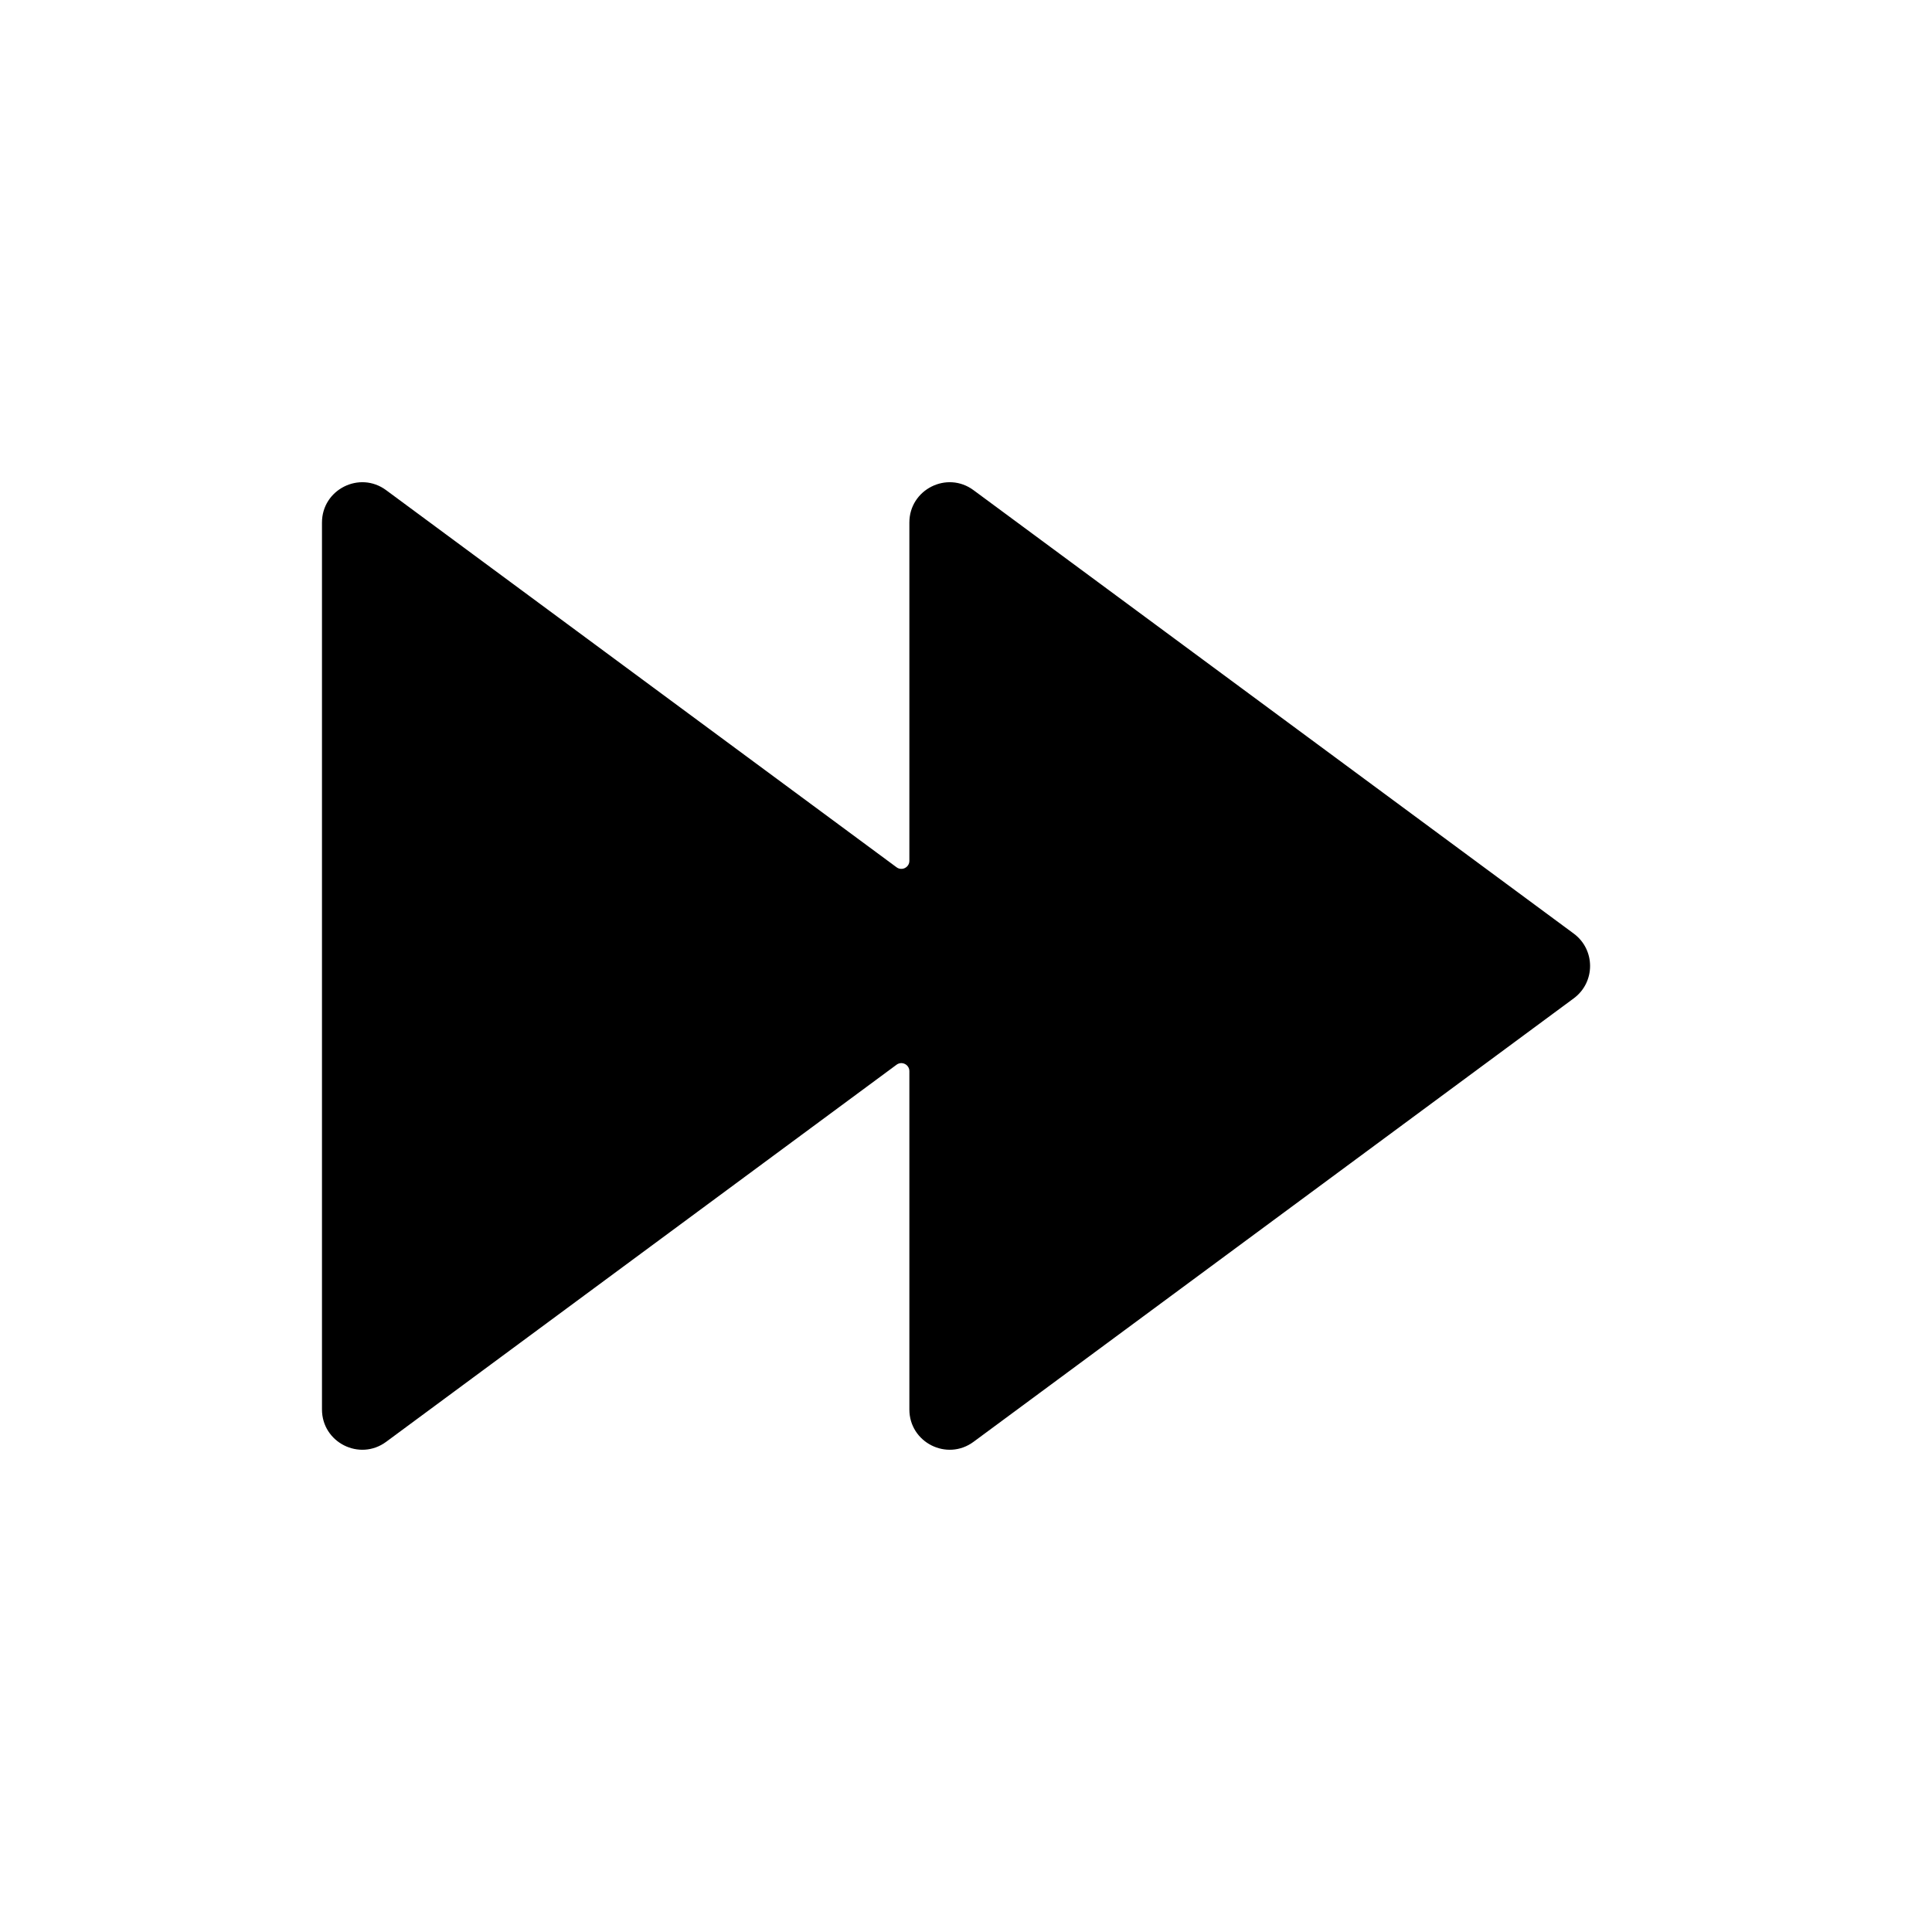
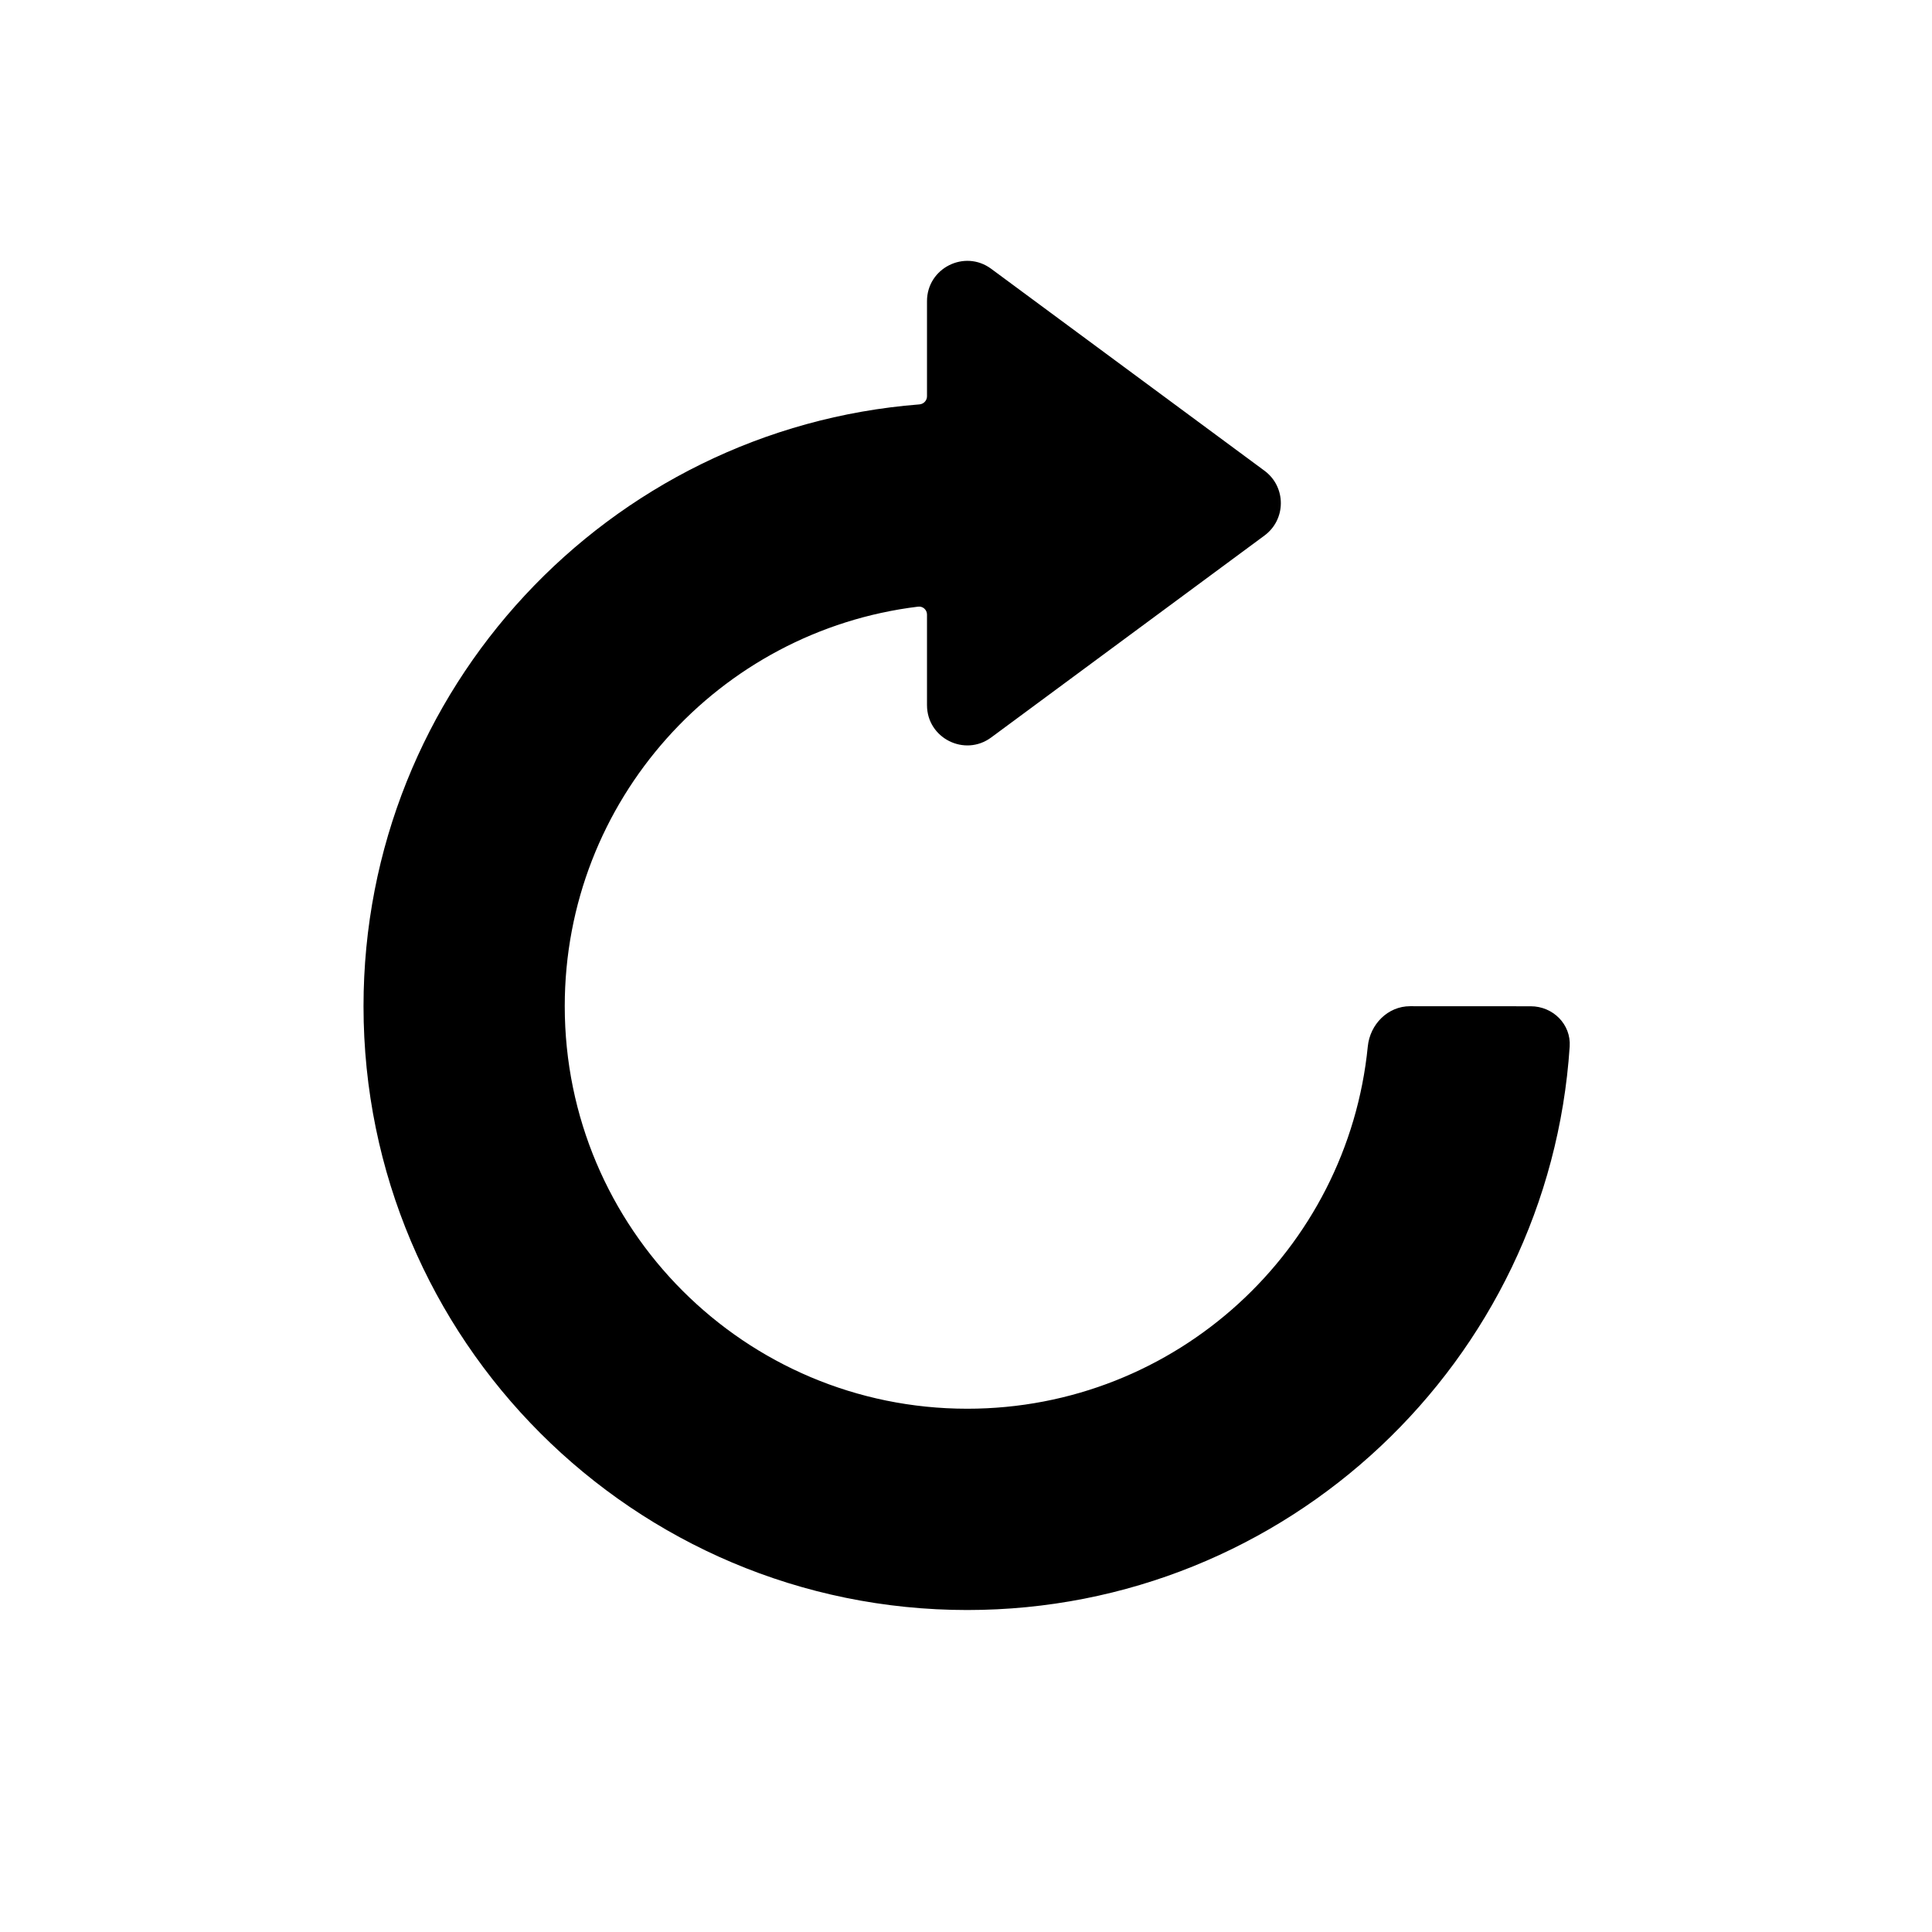
<svg xmlns="http://www.w3.org/2000/svg" width="32" height="32" viewBox="0 0 32 32" fill="none">
-   <path d="M16.125 8.119C15.685 7.793 15.062 8.108 15.062 8.655V14.258C15.062 14.367 14.938 14.43 14.85 14.365L6.396 8.119C5.956 7.793 5.333 8.108 5.333 8.655V23.345C5.333 23.892 5.956 24.206 6.396 23.881L14.85 17.635C14.938 17.57 15.062 17.633 15.062 17.742L15.062 23.345C15.062 23.892 15.685 24.206 16.125 23.881L26.066 16.536C26.427 16.269 26.427 15.73 26.066 15.463L16.125 8.119Z" fill="currentColor" />
+   <path d="M16.417 12.215C15.977 12.54 15.354 12.226 15.354 11.679V10.179C15.354 10.1 15.285 10.038 15.207 10.048C11.909 10.449 9.354 13.259 9.354 16.666C9.354 20.348 12.339 23.333 16.021 23.333C19.479 23.333 22.321 20.701 22.655 17.332C22.692 16.965 22.987 16.666 23.355 16.666L25.354 16.667C25.722 16.667 26.023 16.966 25.999 17.333C25.656 22.545 21.319 26.667 16.02 26.667C10.498 26.667 6.021 22.189 6.021 16.667C6.021 11.41 10.076 7.101 15.229 6.698C15.299 6.692 15.354 6.634 15.354 6.564V4.988C15.354 4.441 15.977 4.127 16.417 4.452L20.944 7.797C21.305 8.064 21.305 8.603 20.944 8.87L16.417 12.215Z" fill="currentColor" />
</svg>
